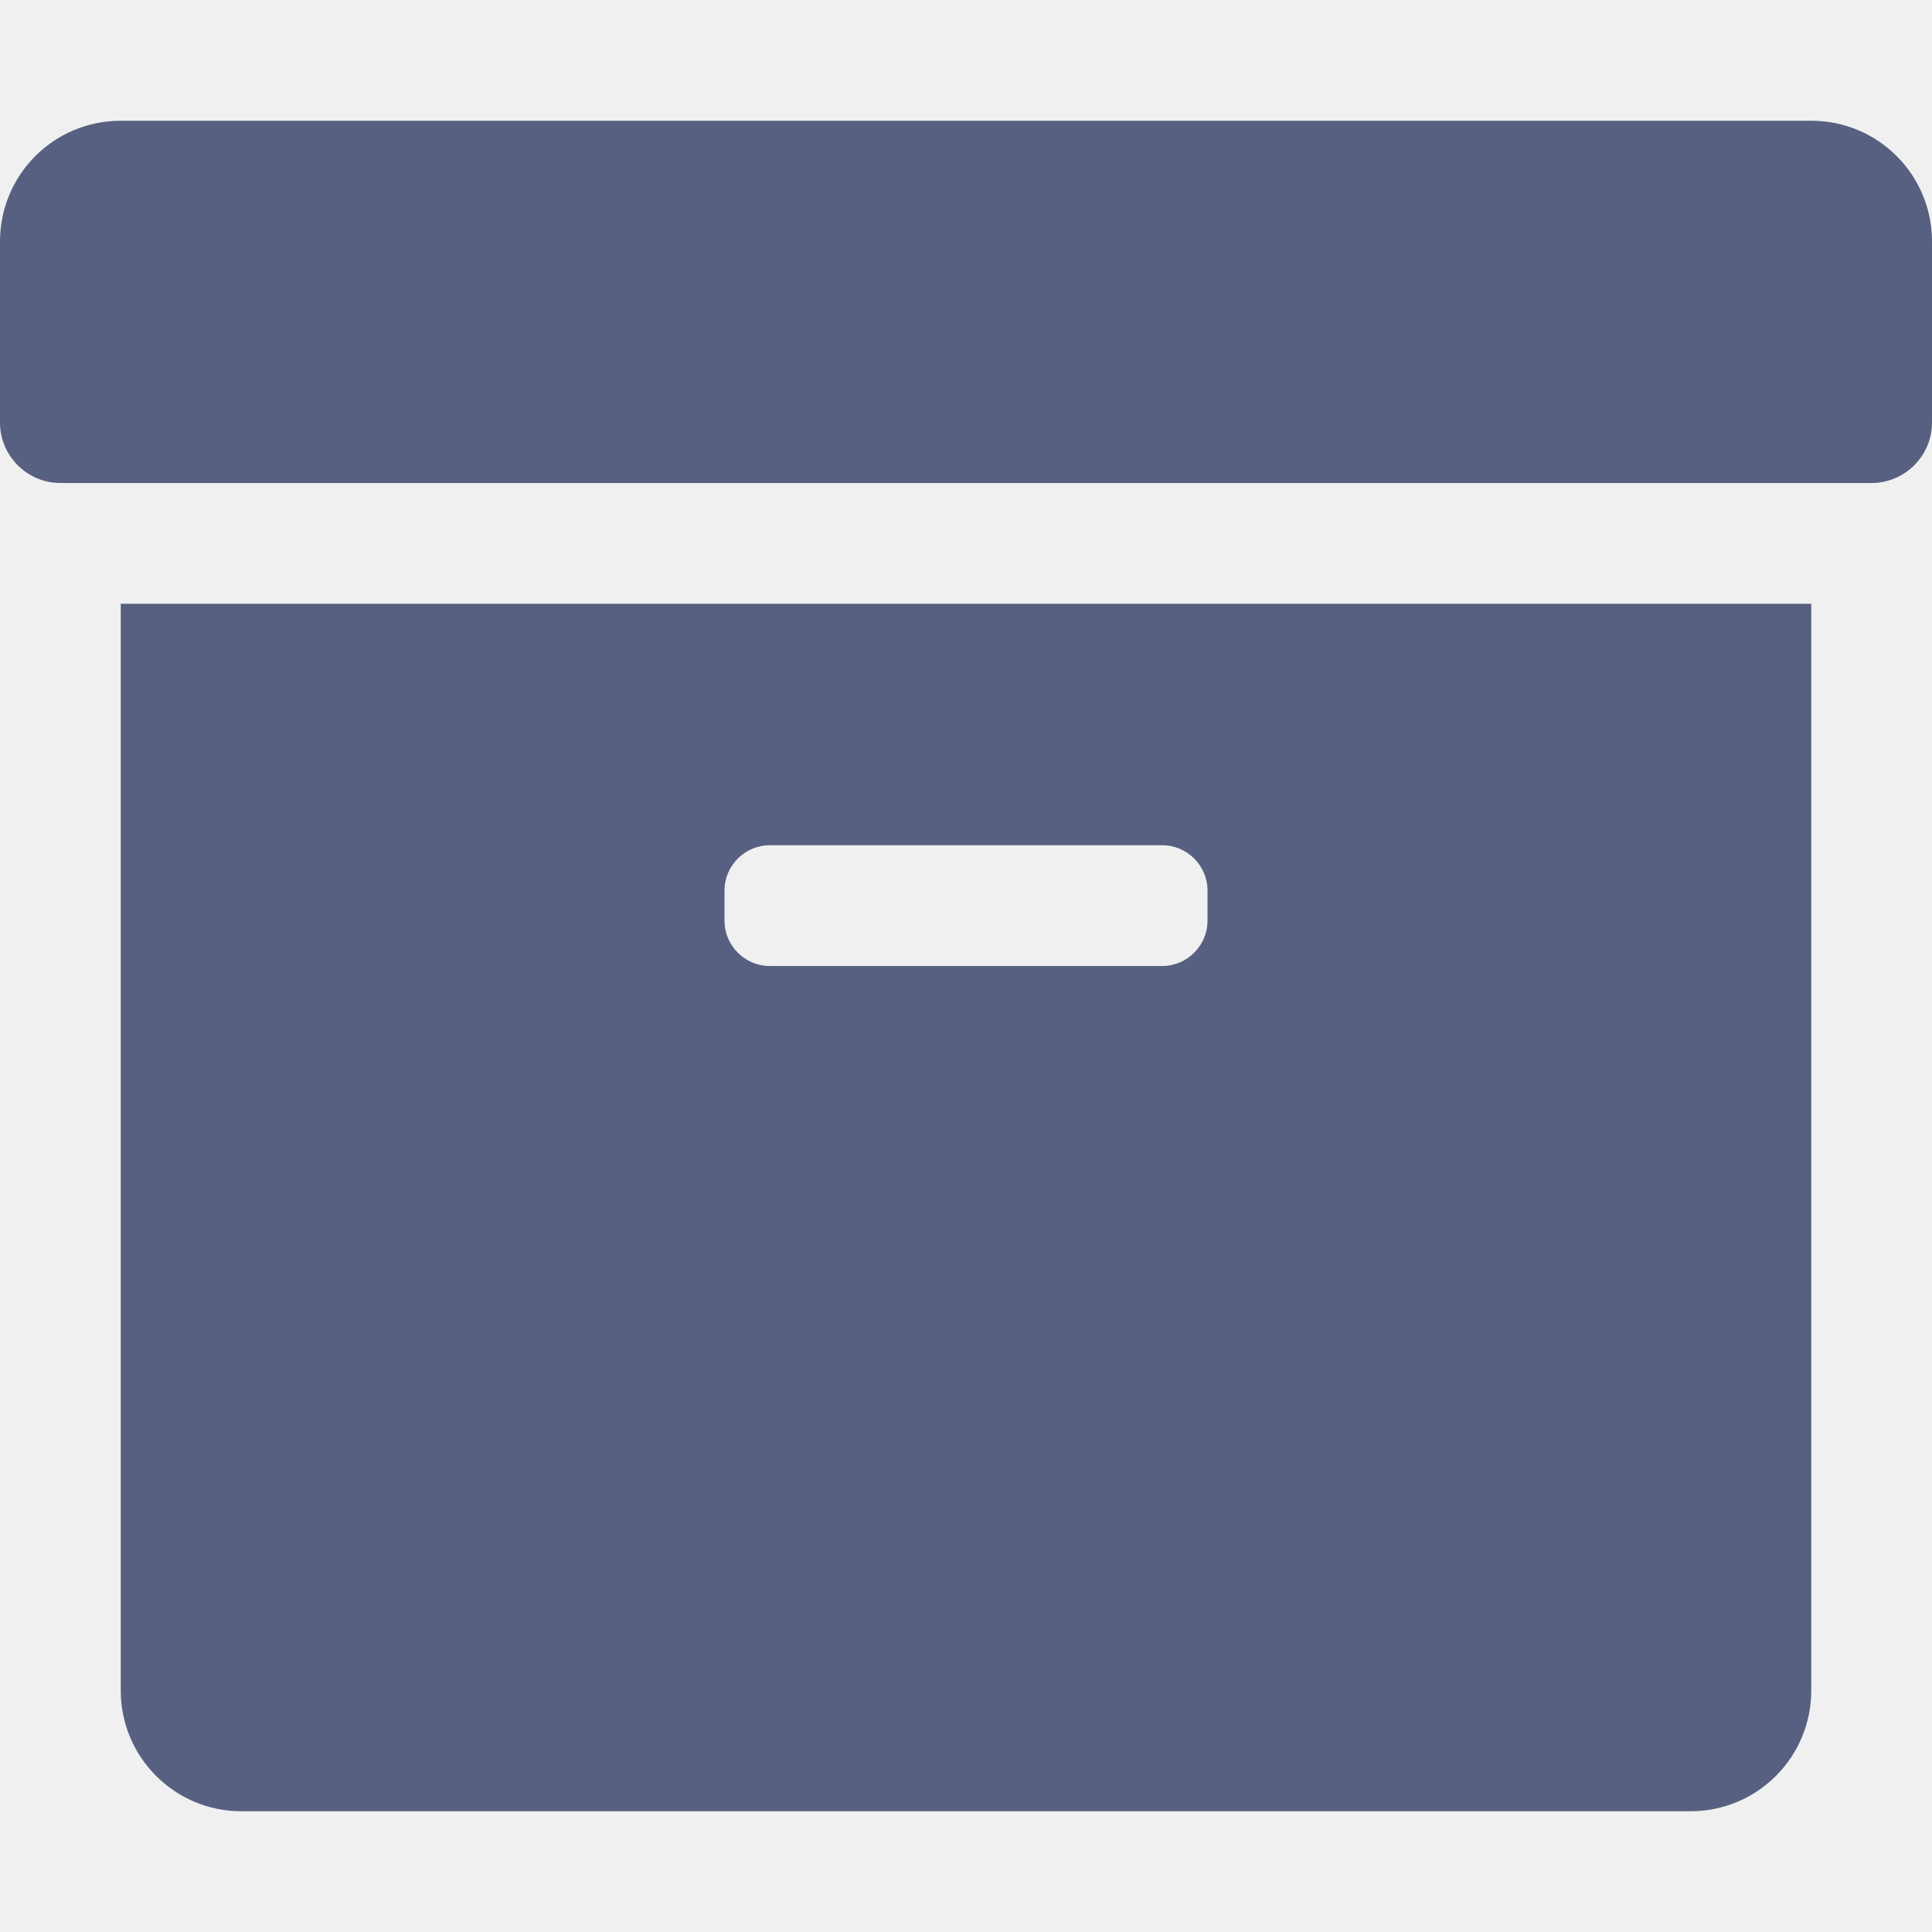
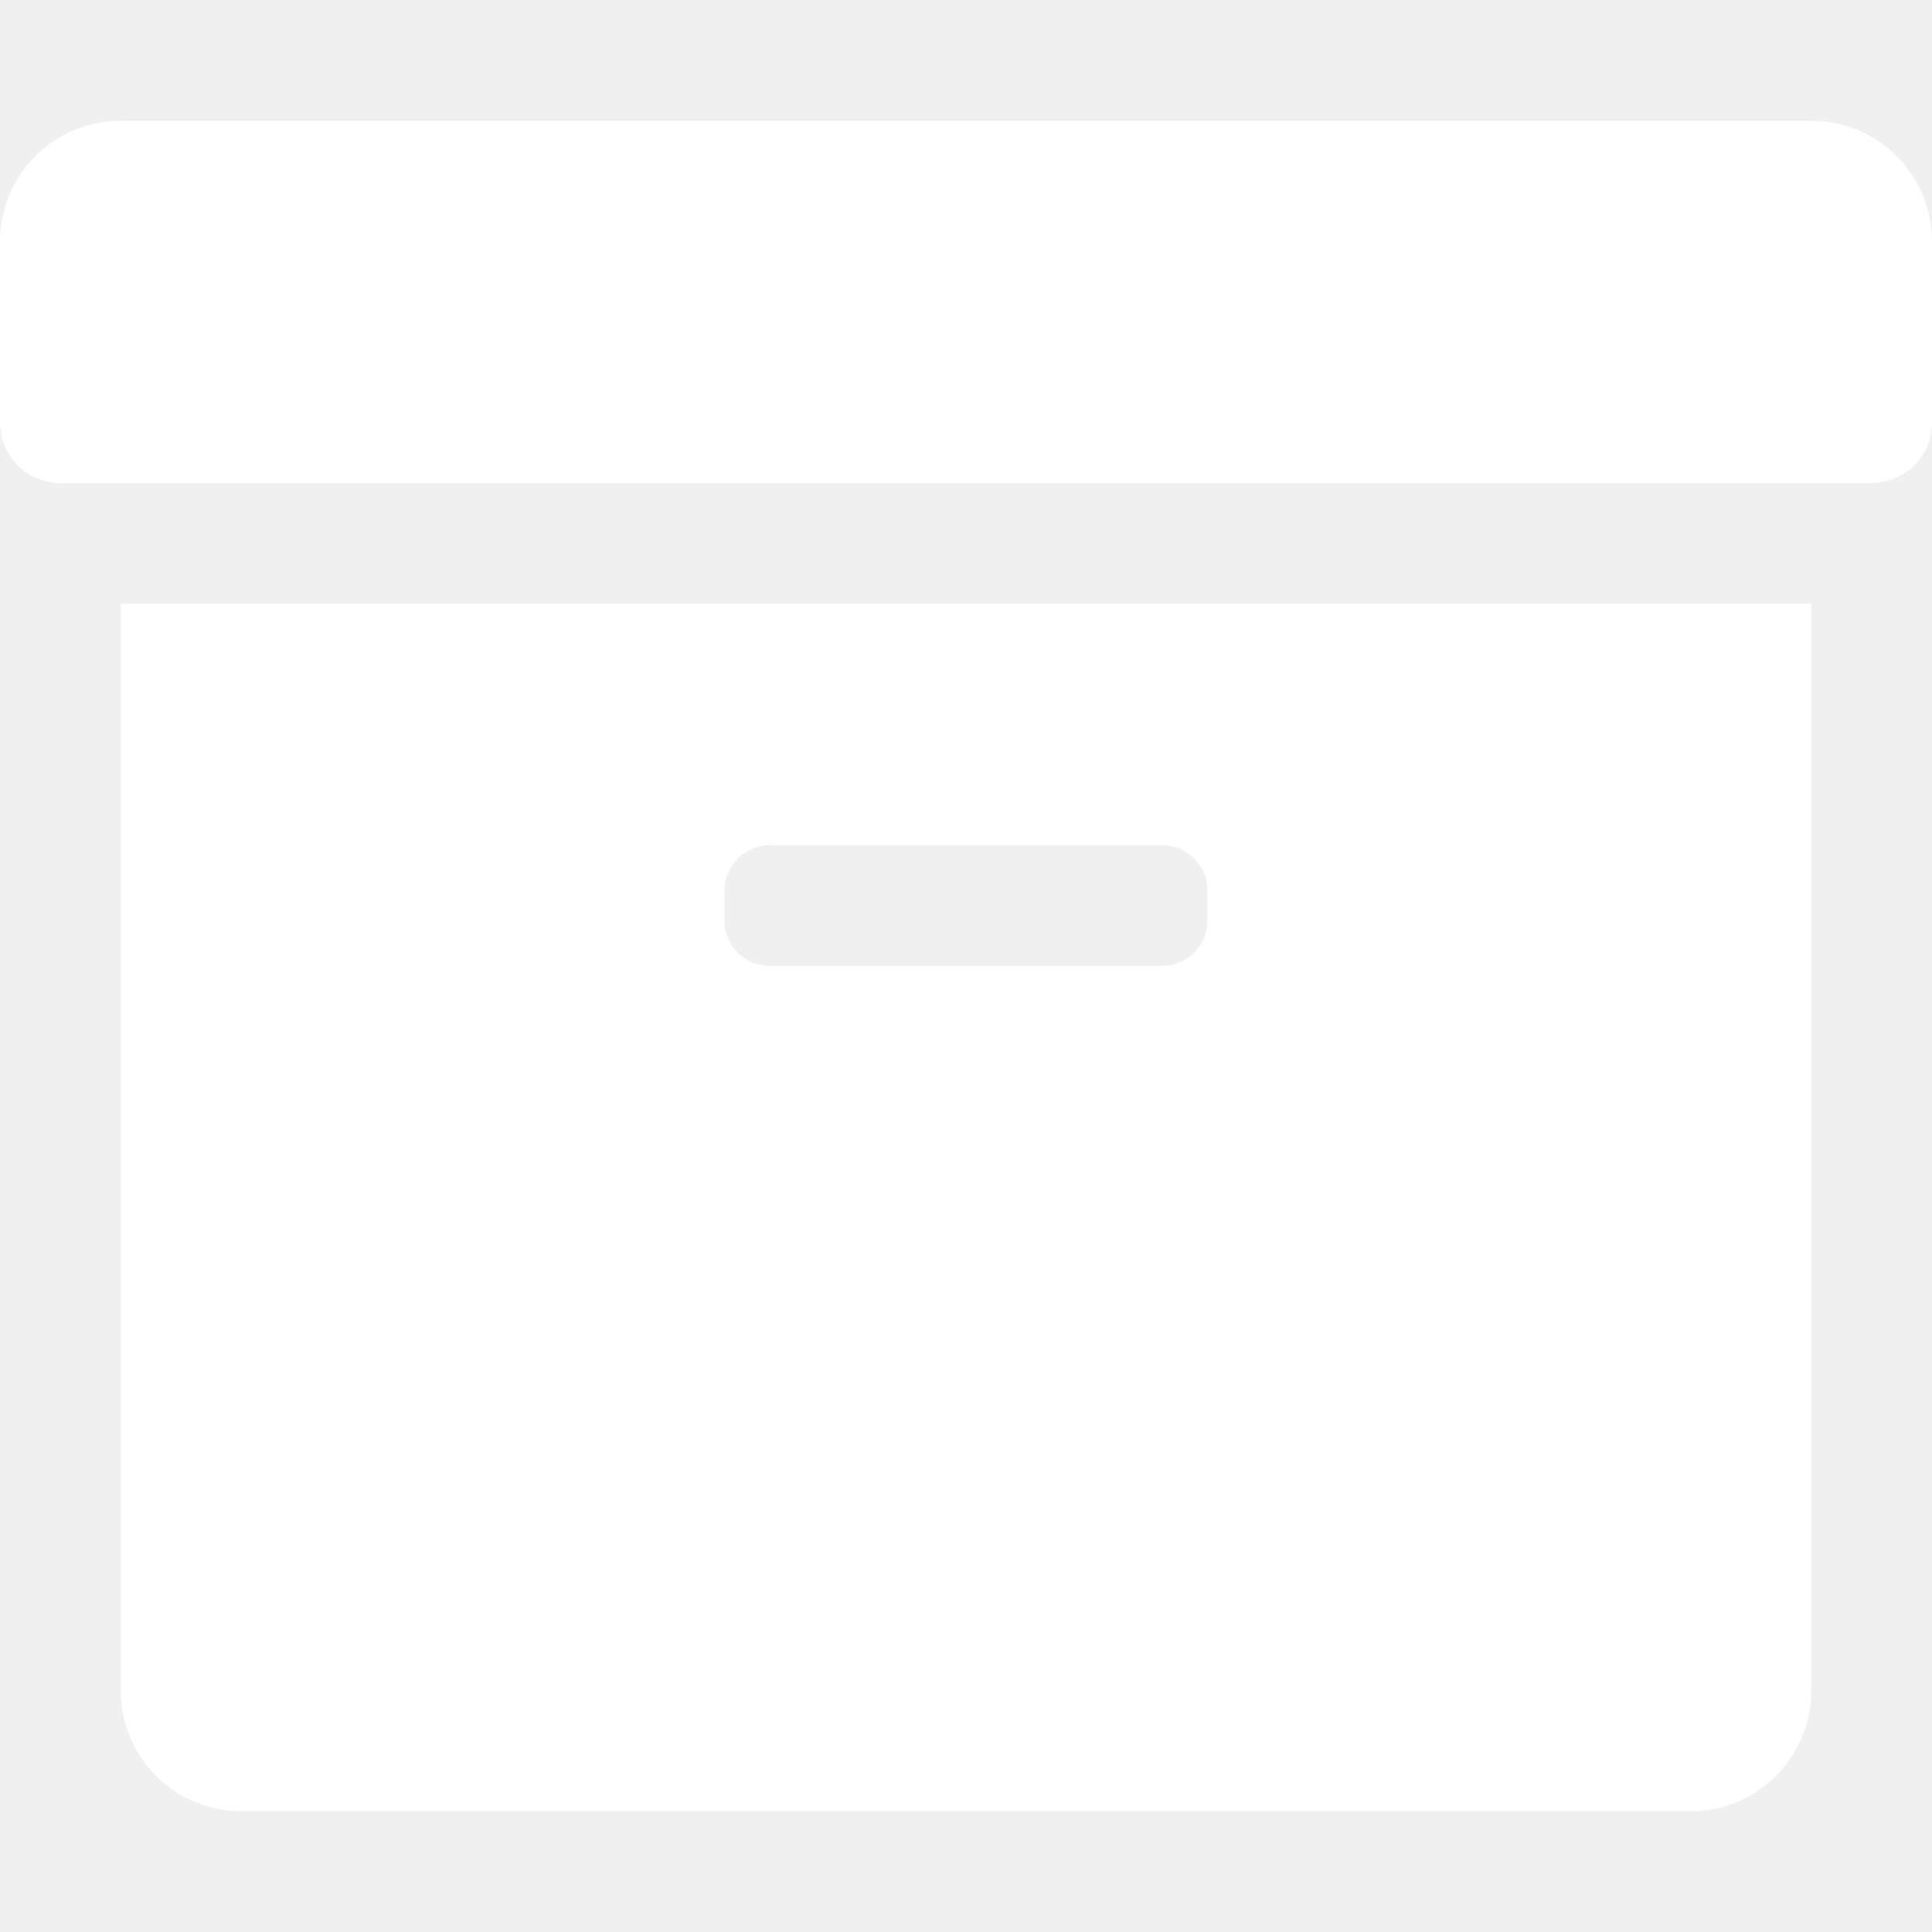
<svg xmlns="http://www.w3.org/2000/svg" aria-hidden="true" focusable="false" data-prefix="fas" data-icon="archive" class="svg-inline--fa fa-archive fa-w-16" role="img" viewBox="0 0 512 512">
-   <path fill="#586081" d="M32 448c0 17.7 14.3 32 32 32h384c17.7 0 32-14.3 32-32V160H32v288zm160-212c0-6.6 5.4-12 12-12h104c6.6 0 12 5.4 12 12v8c0 6.6-5.4 12-12 12H204c-6.6 0-12-5.4-12-12v-8zM480 32H32C14.3 32 0 46.3 0 64v48c0 8.8 7.2 16 16 16h480c8.8 0 16-7.2 16-16V64c0-17.7-14.3-32-32-32z" />
+   <path fill="white" d="M32 448c0 17.7 14.3 32 32 32h384c17.7 0 32-14.3 32-32V160H32v288zm160-212c0-6.6 5.4-12 12-12h104c6.6 0 12 5.4 12 12v8c0 6.6-5.4 12-12 12H204c-6.6 0-12-5.4-12-12v-8zM480 32H32C14.3 32 0 46.3 0 64v48c0 8.8 7.2 16 16 16h480c8.8 0 16-7.2 16-16V64c0-17.7-14.3-32-32-32z" />
</svg>
